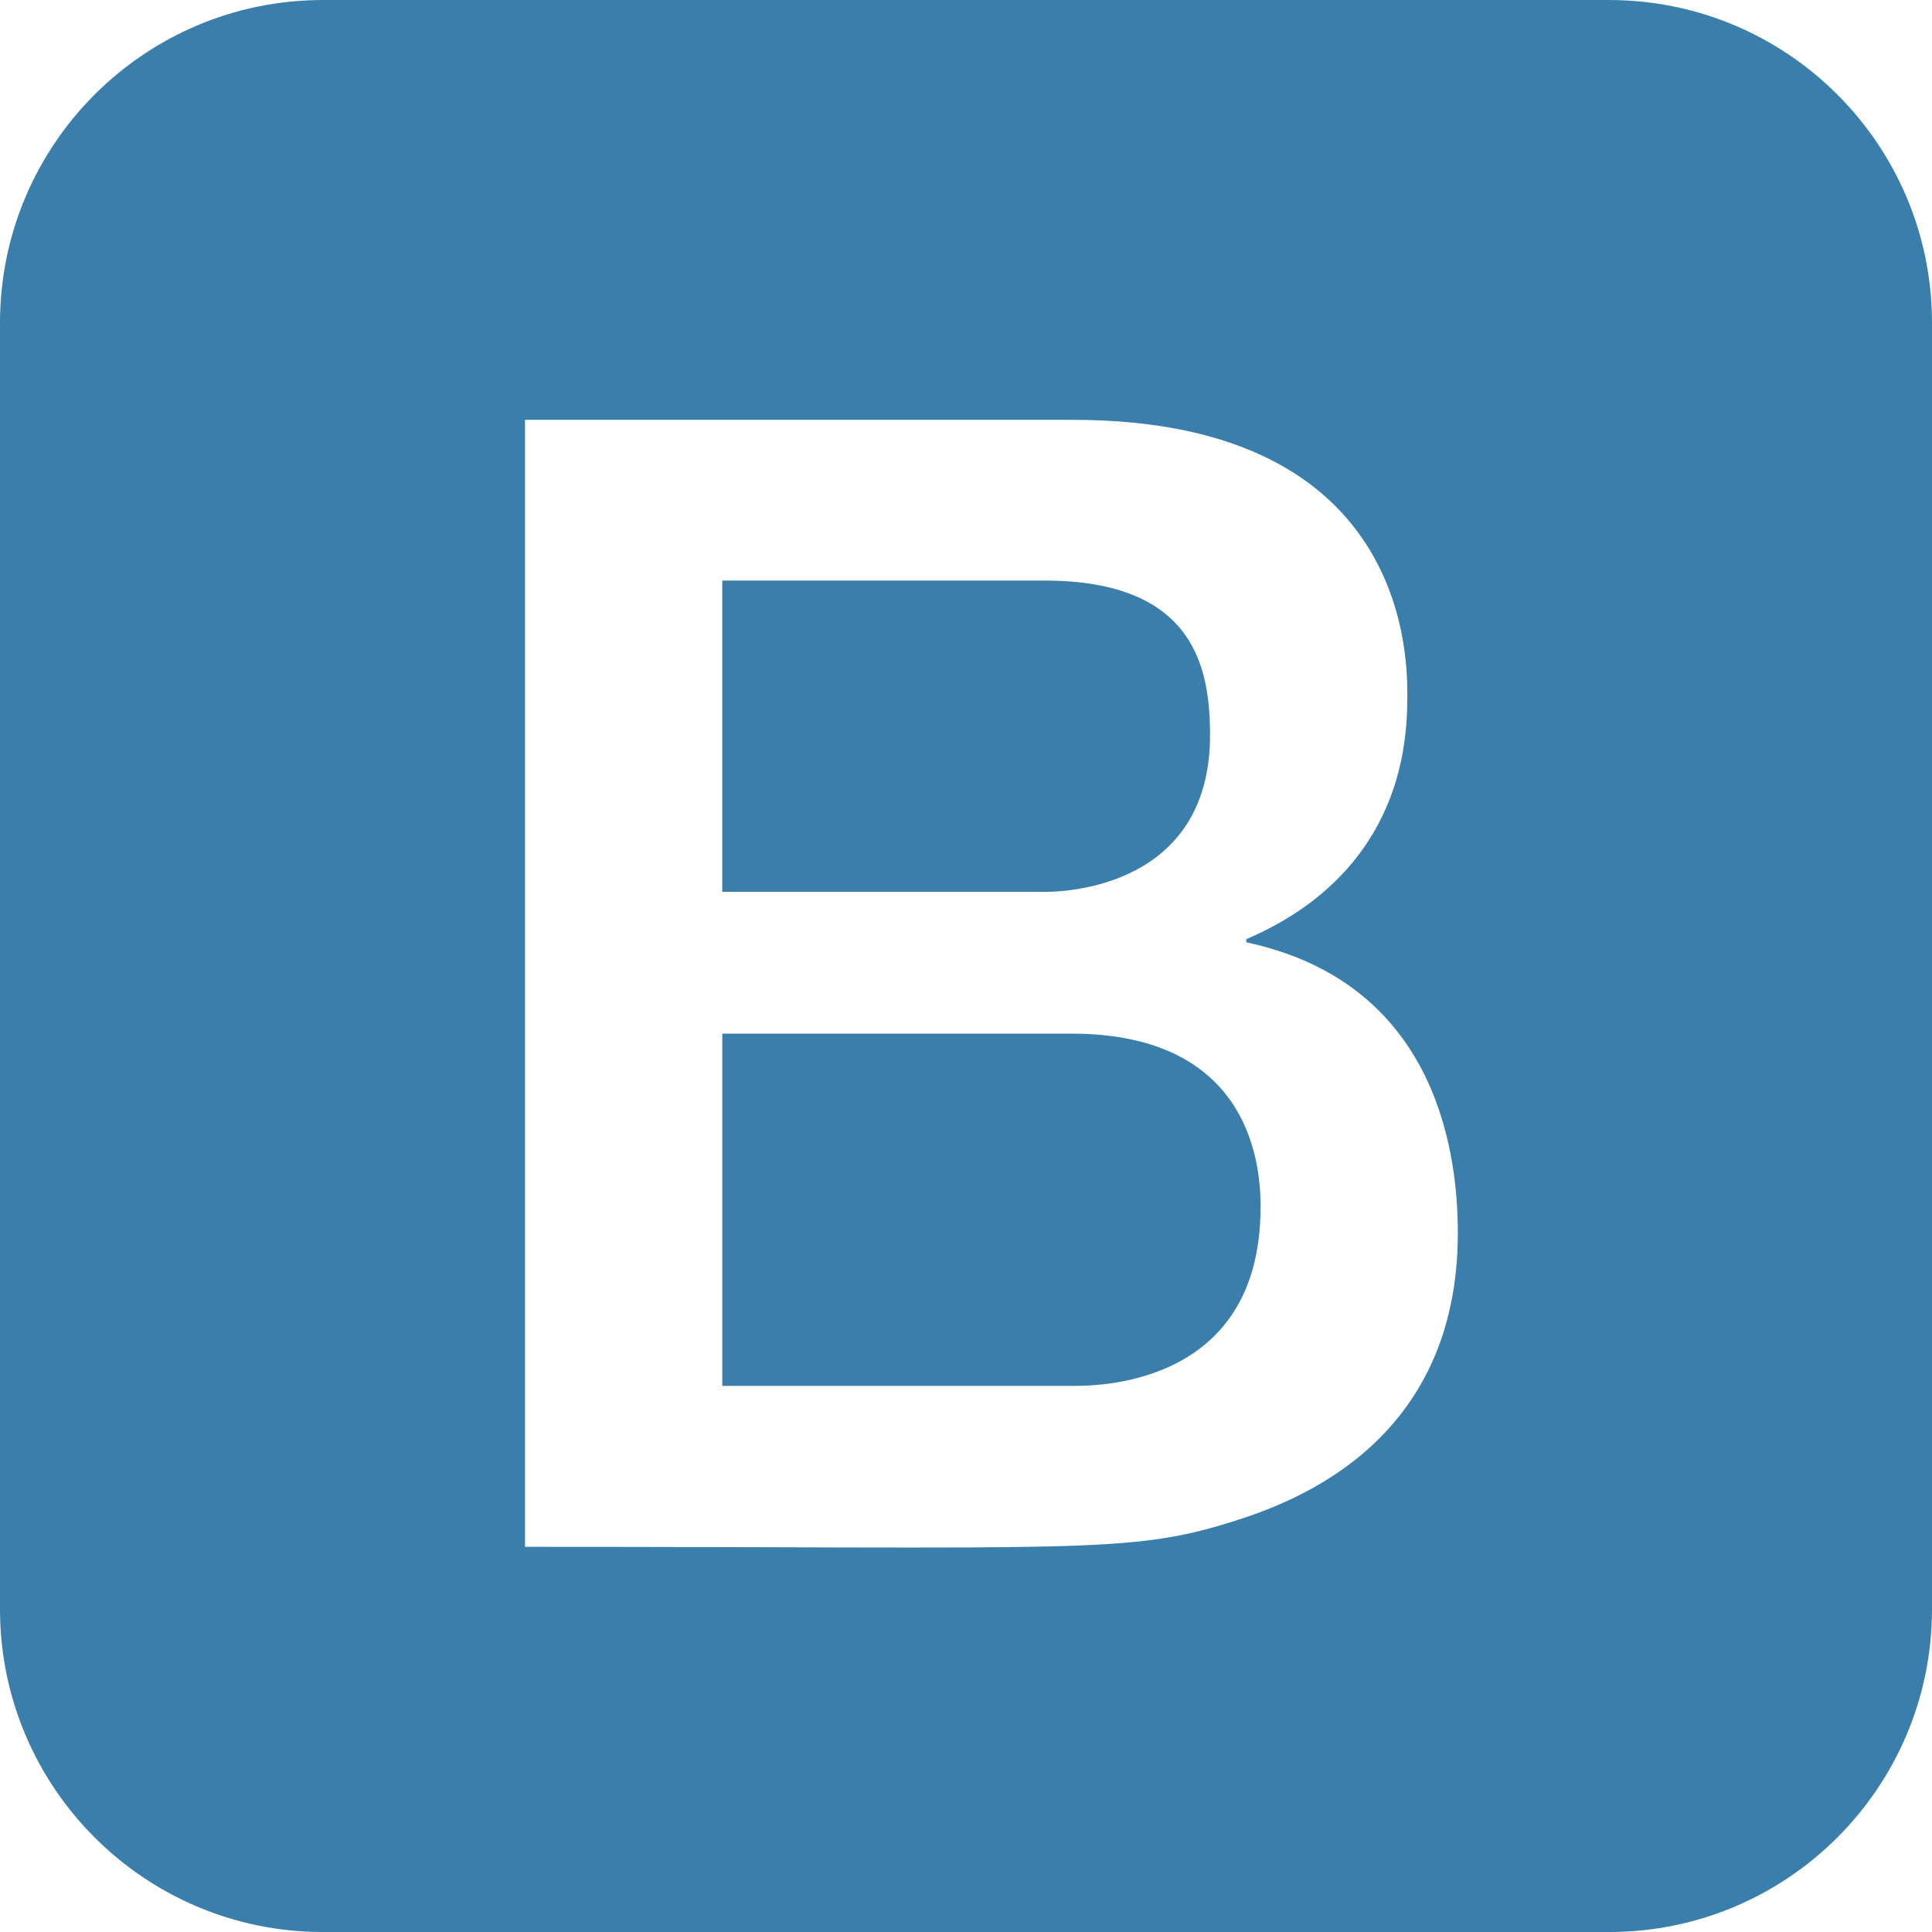
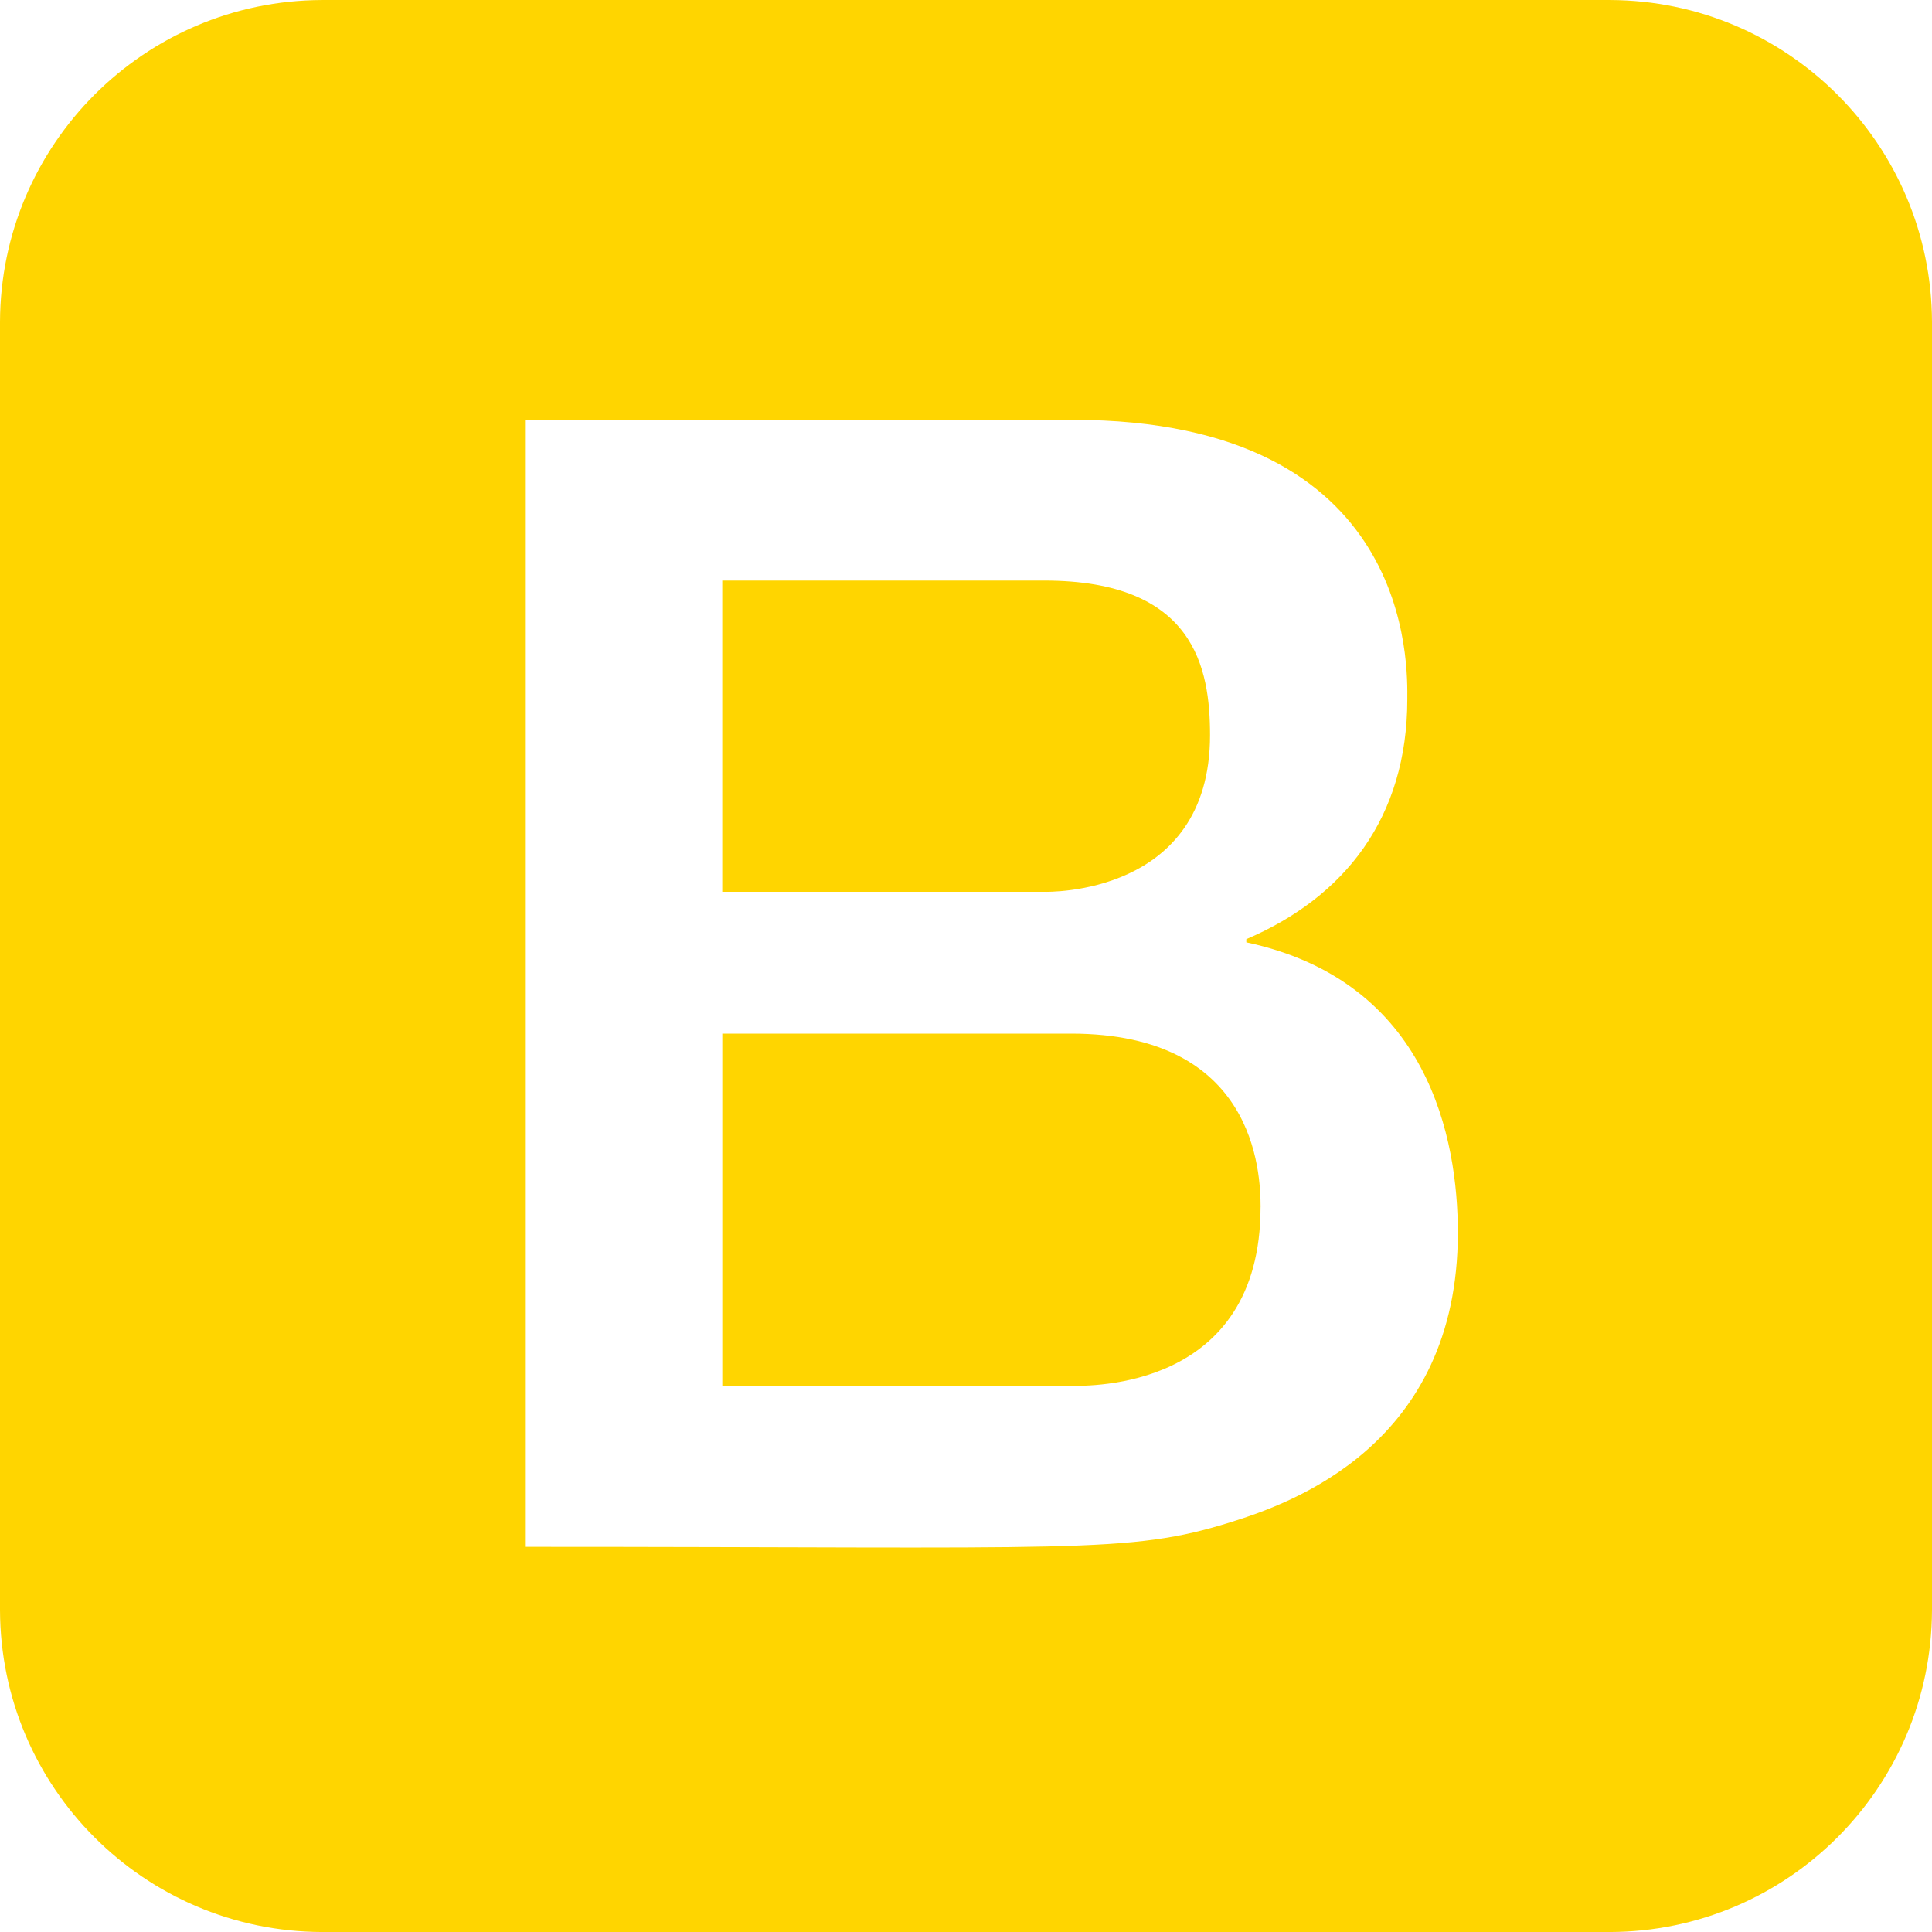
<svg xmlns="http://www.w3.org/2000/svg" width="90" height="90" viewBox="0 0 90 90">
-   <defs>
-     <style>
-       .cls-1 {
-         fill: #3a7eab;
-       }
-     </style>
-   </defs>
-   <path id="Icon_awesome-bootstrap" data-name="Icon awesome-bootstrap" class="cls-1" d="M58.721,58.486c0,8.52-7.979,8.323-8.823,8.323H33.648V50.4H49.9c8.55,0,8.823,6.408,8.823,8.088ZM48.646,43.795c.135,0,7.722.2,7.722-7.294,0-3.118-.705-7.206-7.722-7.206h-15v14.5ZM90,17.251v60a15.045,15.045,0,0,1-15,15H15a15.045,15.045,0,0,1-15-15v-60a15.045,15.045,0,0,1,15-15H75A15.045,15.045,0,0,1,90,17.251ZM67.912,59.677c0-4.333-1.336-11.71-9.854-13.53V46c4.6-1.965,7.5-5.675,7.5-11.178,0-1.406.4-13.014-15.589-13.014H24.457v52.5c25.76,0,28.1.338,32.866-1.147,2.855-.888,10.589-3.612,10.589-13.484Z" transform="translate(0 -2.25)" />
+   <path id="Icon_awesome-bootstrap" data-name="Icon awesome-bootstrap" d="M58.721,58.486c0,8.52-7.979,8.323-8.823,8.323H33.648V50.4H49.9c8.55,0,8.823,6.408,8.823,8.088ZM48.646,43.795c.135,0,7.722.2,7.722-7.294,0-3.118-.705-7.206-7.722-7.206h-15v14.5ZM90,17.251v60a15.045,15.045,0,0,1-15,15H15a15.045,15.045,0,0,1-15-15v-60a15.045,15.045,0,0,1,15-15H75A15.045,15.045,0,0,1,90,17.251ZM67.912,59.677c0-4.333-1.336-11.71-9.854-13.53V46c4.6-1.965,7.5-5.675,7.5-11.178,0-1.406.4-13.014-15.589-13.014H24.457v52.5c25.76,0,28.1.338,32.866-1.147,2.855-.888,10.589-3.612,10.589-13.484Z" transform="translate(0 -2.25)" fill="#ffd500" />
</svg>
